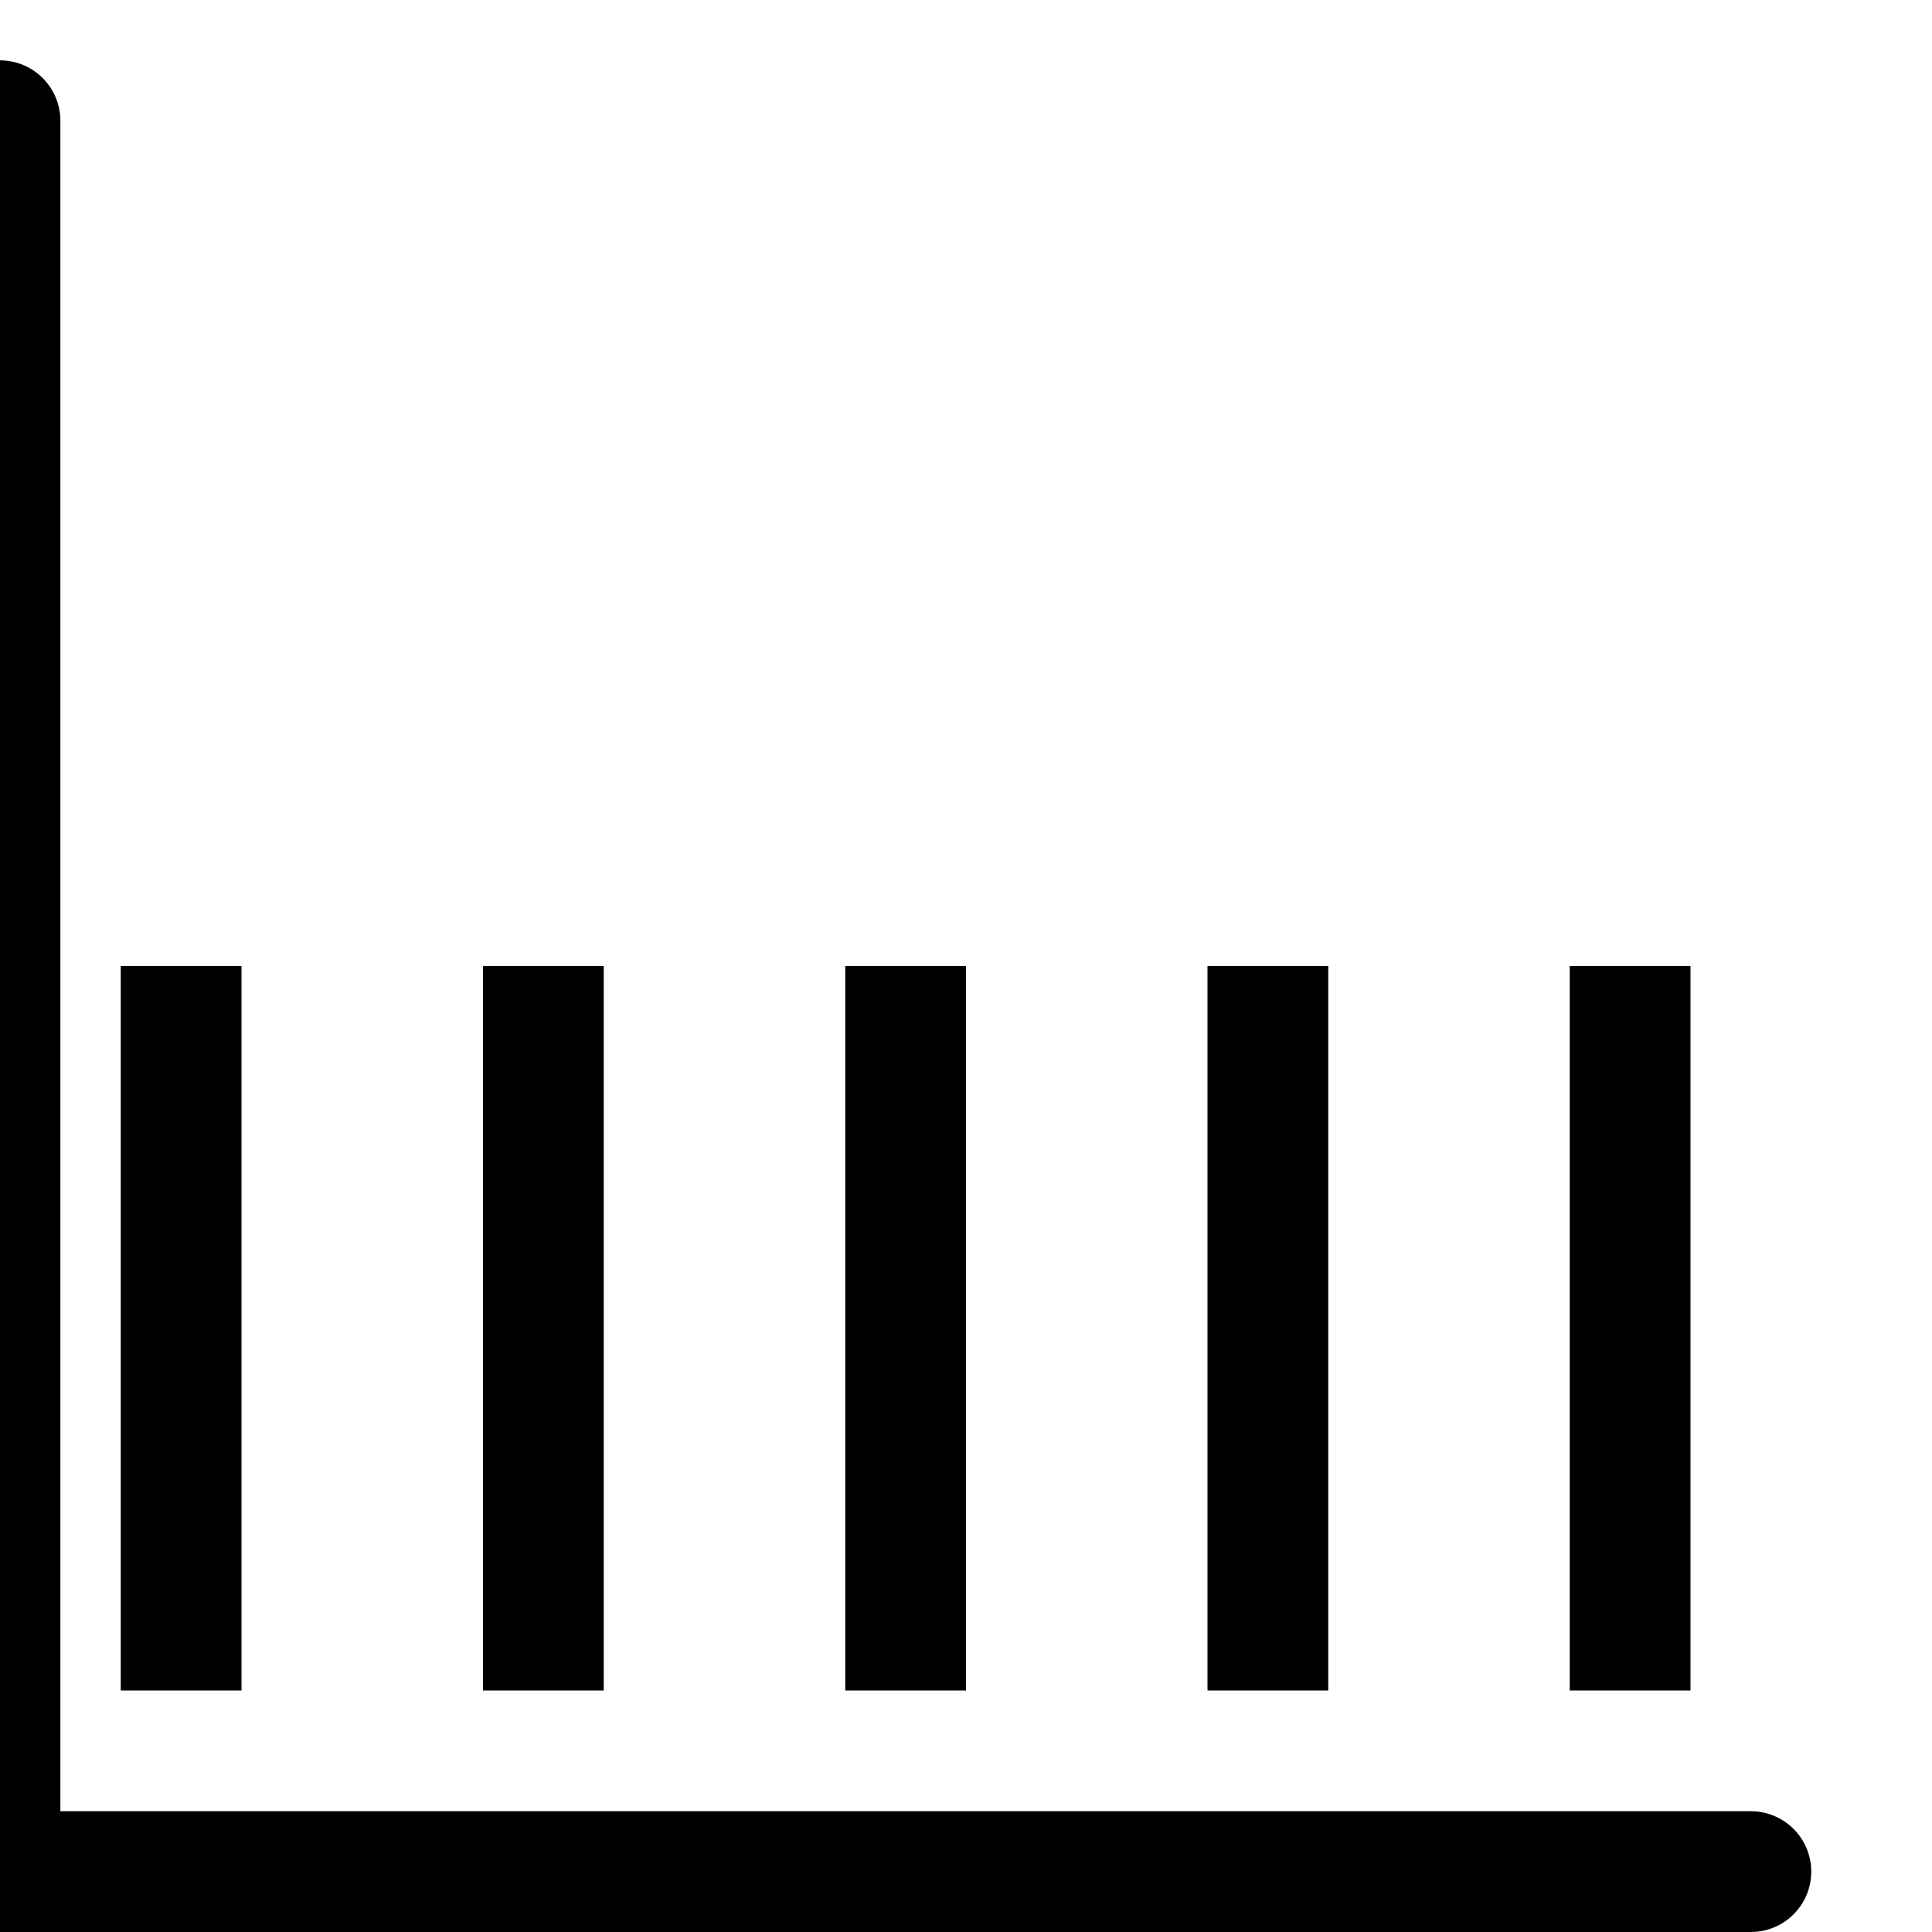
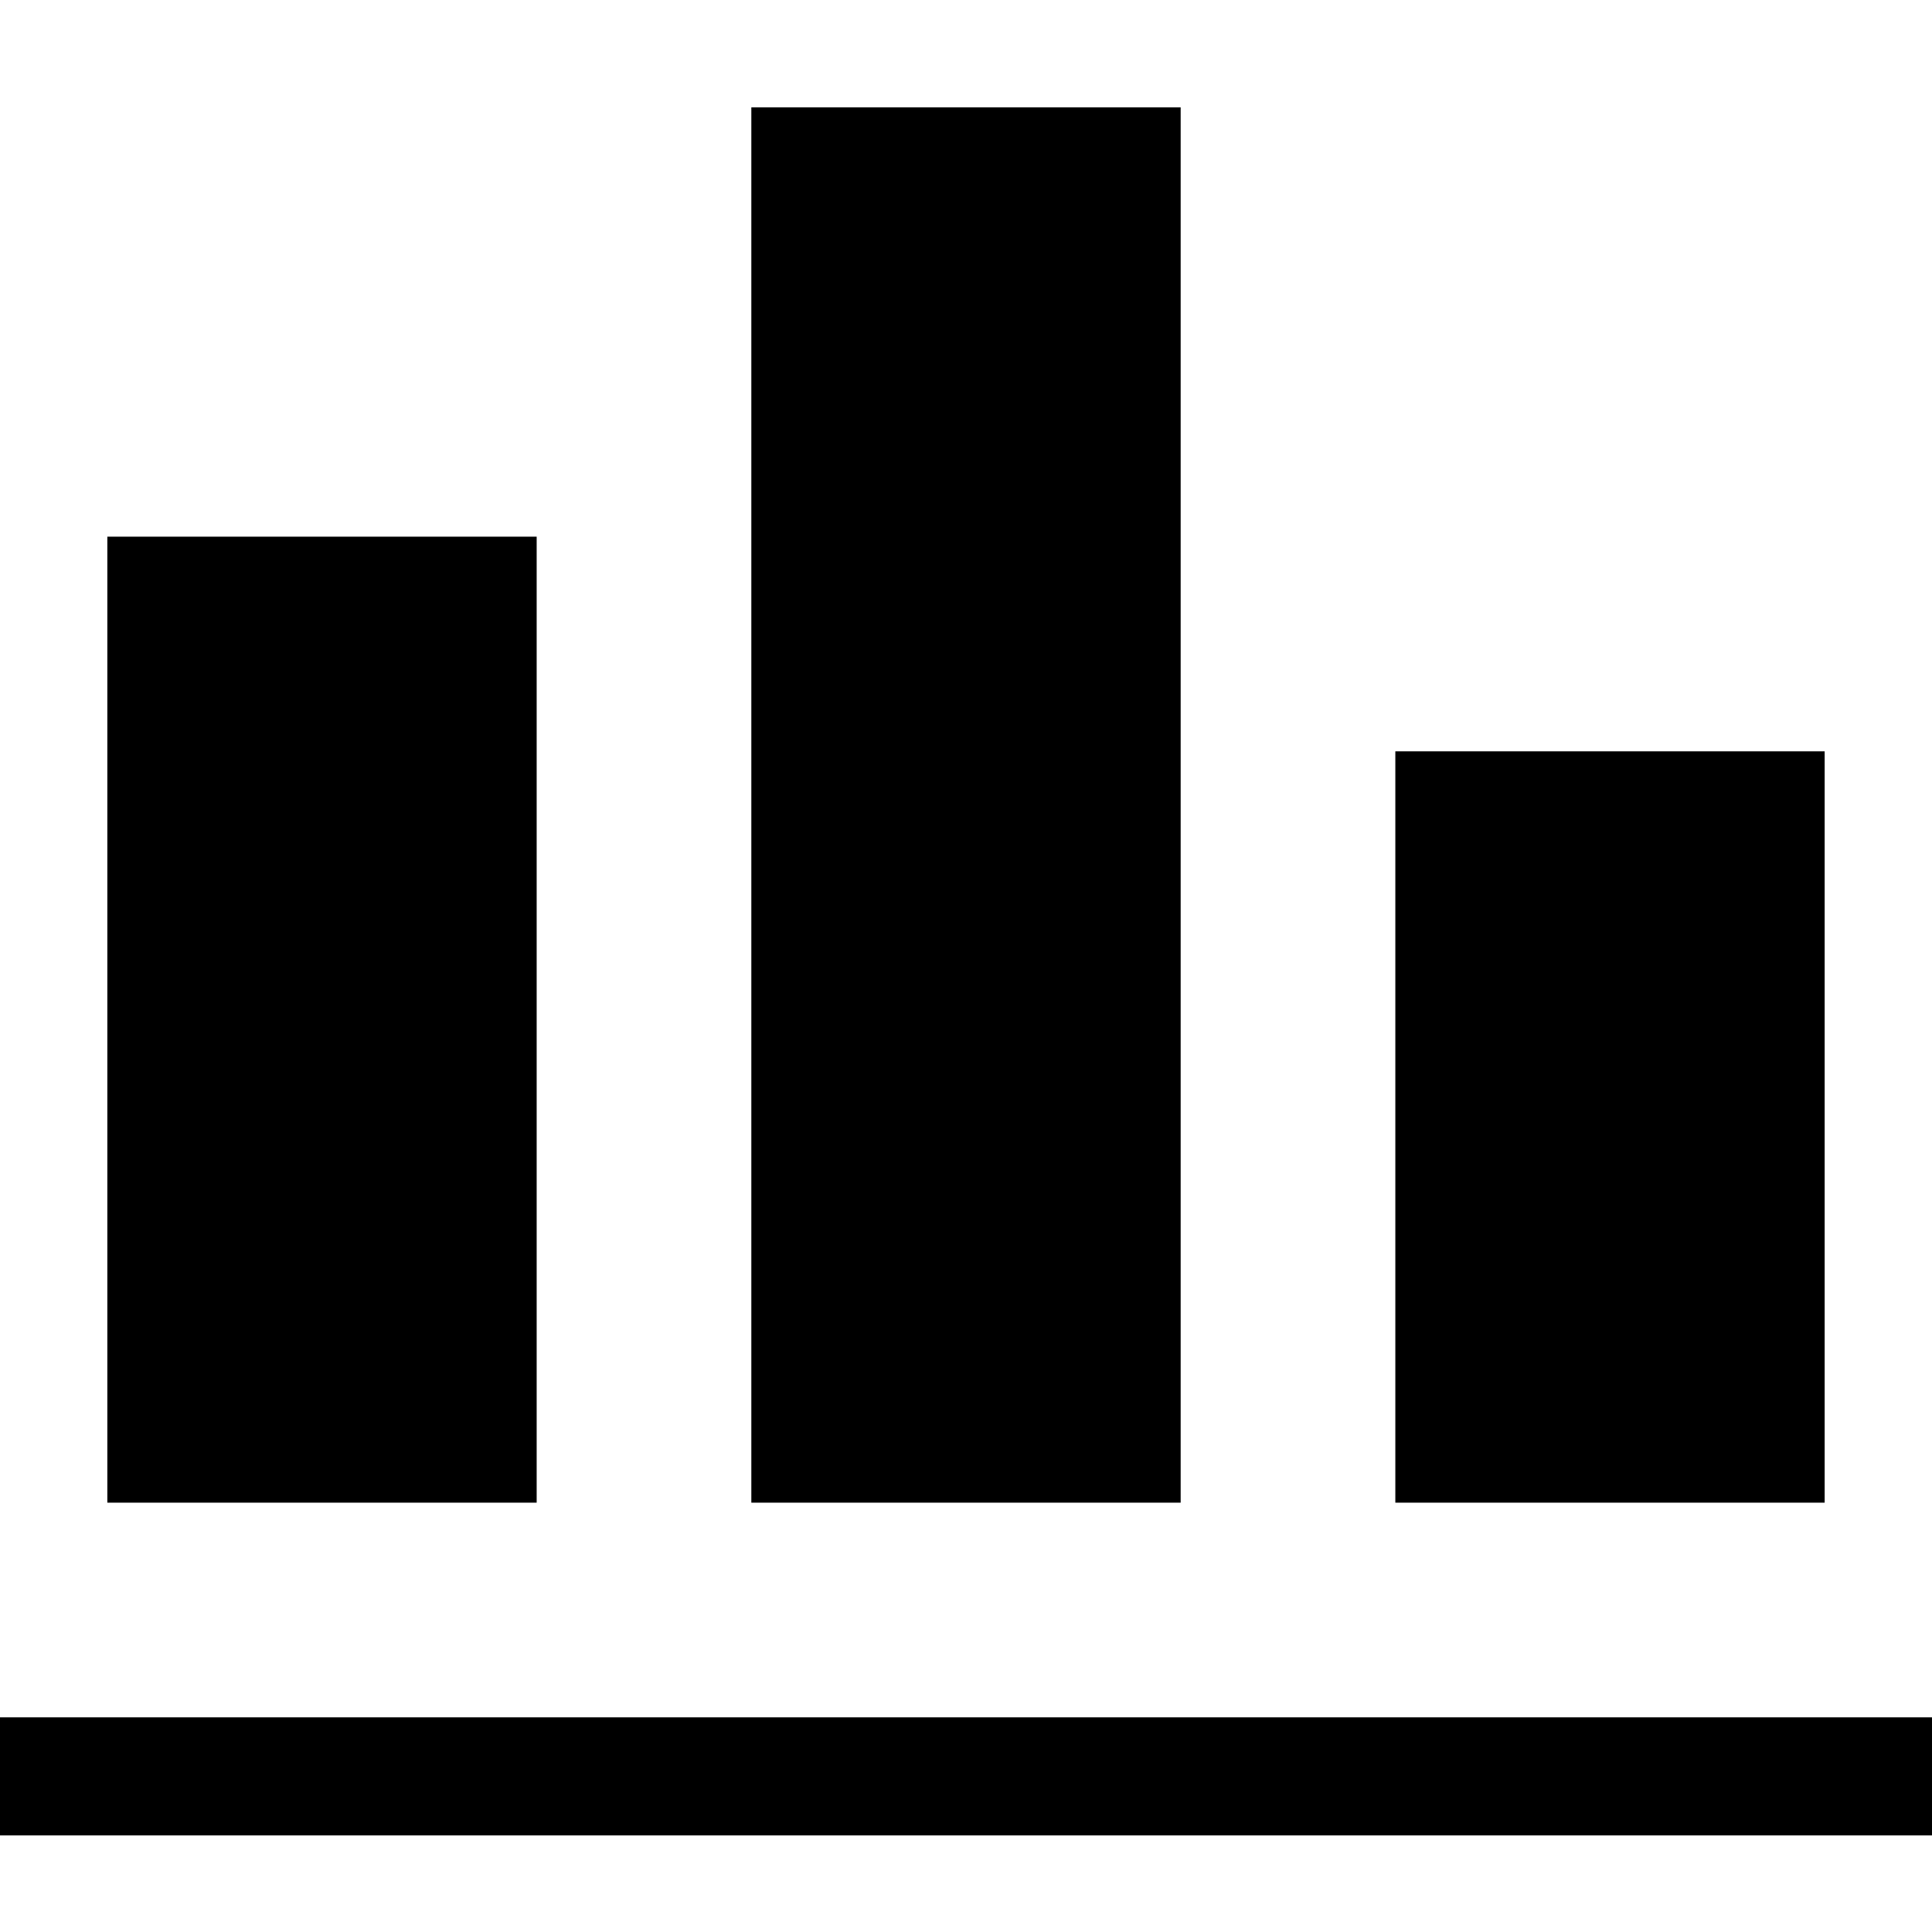
- <svg xmlns="http://www.w3.org/2000/svg" width="24" height="24" fill="currentColor" className="bi bi-bar-chart" viewBox="0 0 16 16">
-   <path d="M0 15.5a.5.5 0 0 1-.5-.5V1a.5.5 0 0 1 1 0v14h14a.5.5 0 0 1 0 1H0z" />
-   <path d="M1 14h1V8H1v6zm3-6h1v6H4V8zm3 0h1v6H7V8zm3 0h1v6h-1V8zm3 0h1v6h-1V8z" />
+ <svg xmlns="http://www.w3.org/2000/svg" fill="#000000" width="20px" height="20px" viewBox="0 0 1920 1920">
+   <path d="M746.667 106.667H1173.33V1493.33H746.667V106.667ZM533.333 533.333H106.667V1493.33H533.333V533.333ZM1920 1706.67H0V1824H1920V1706.67ZM1813.33 746.667H1386.67V1493.33H1813.33V746.667Z" />
</svg>
